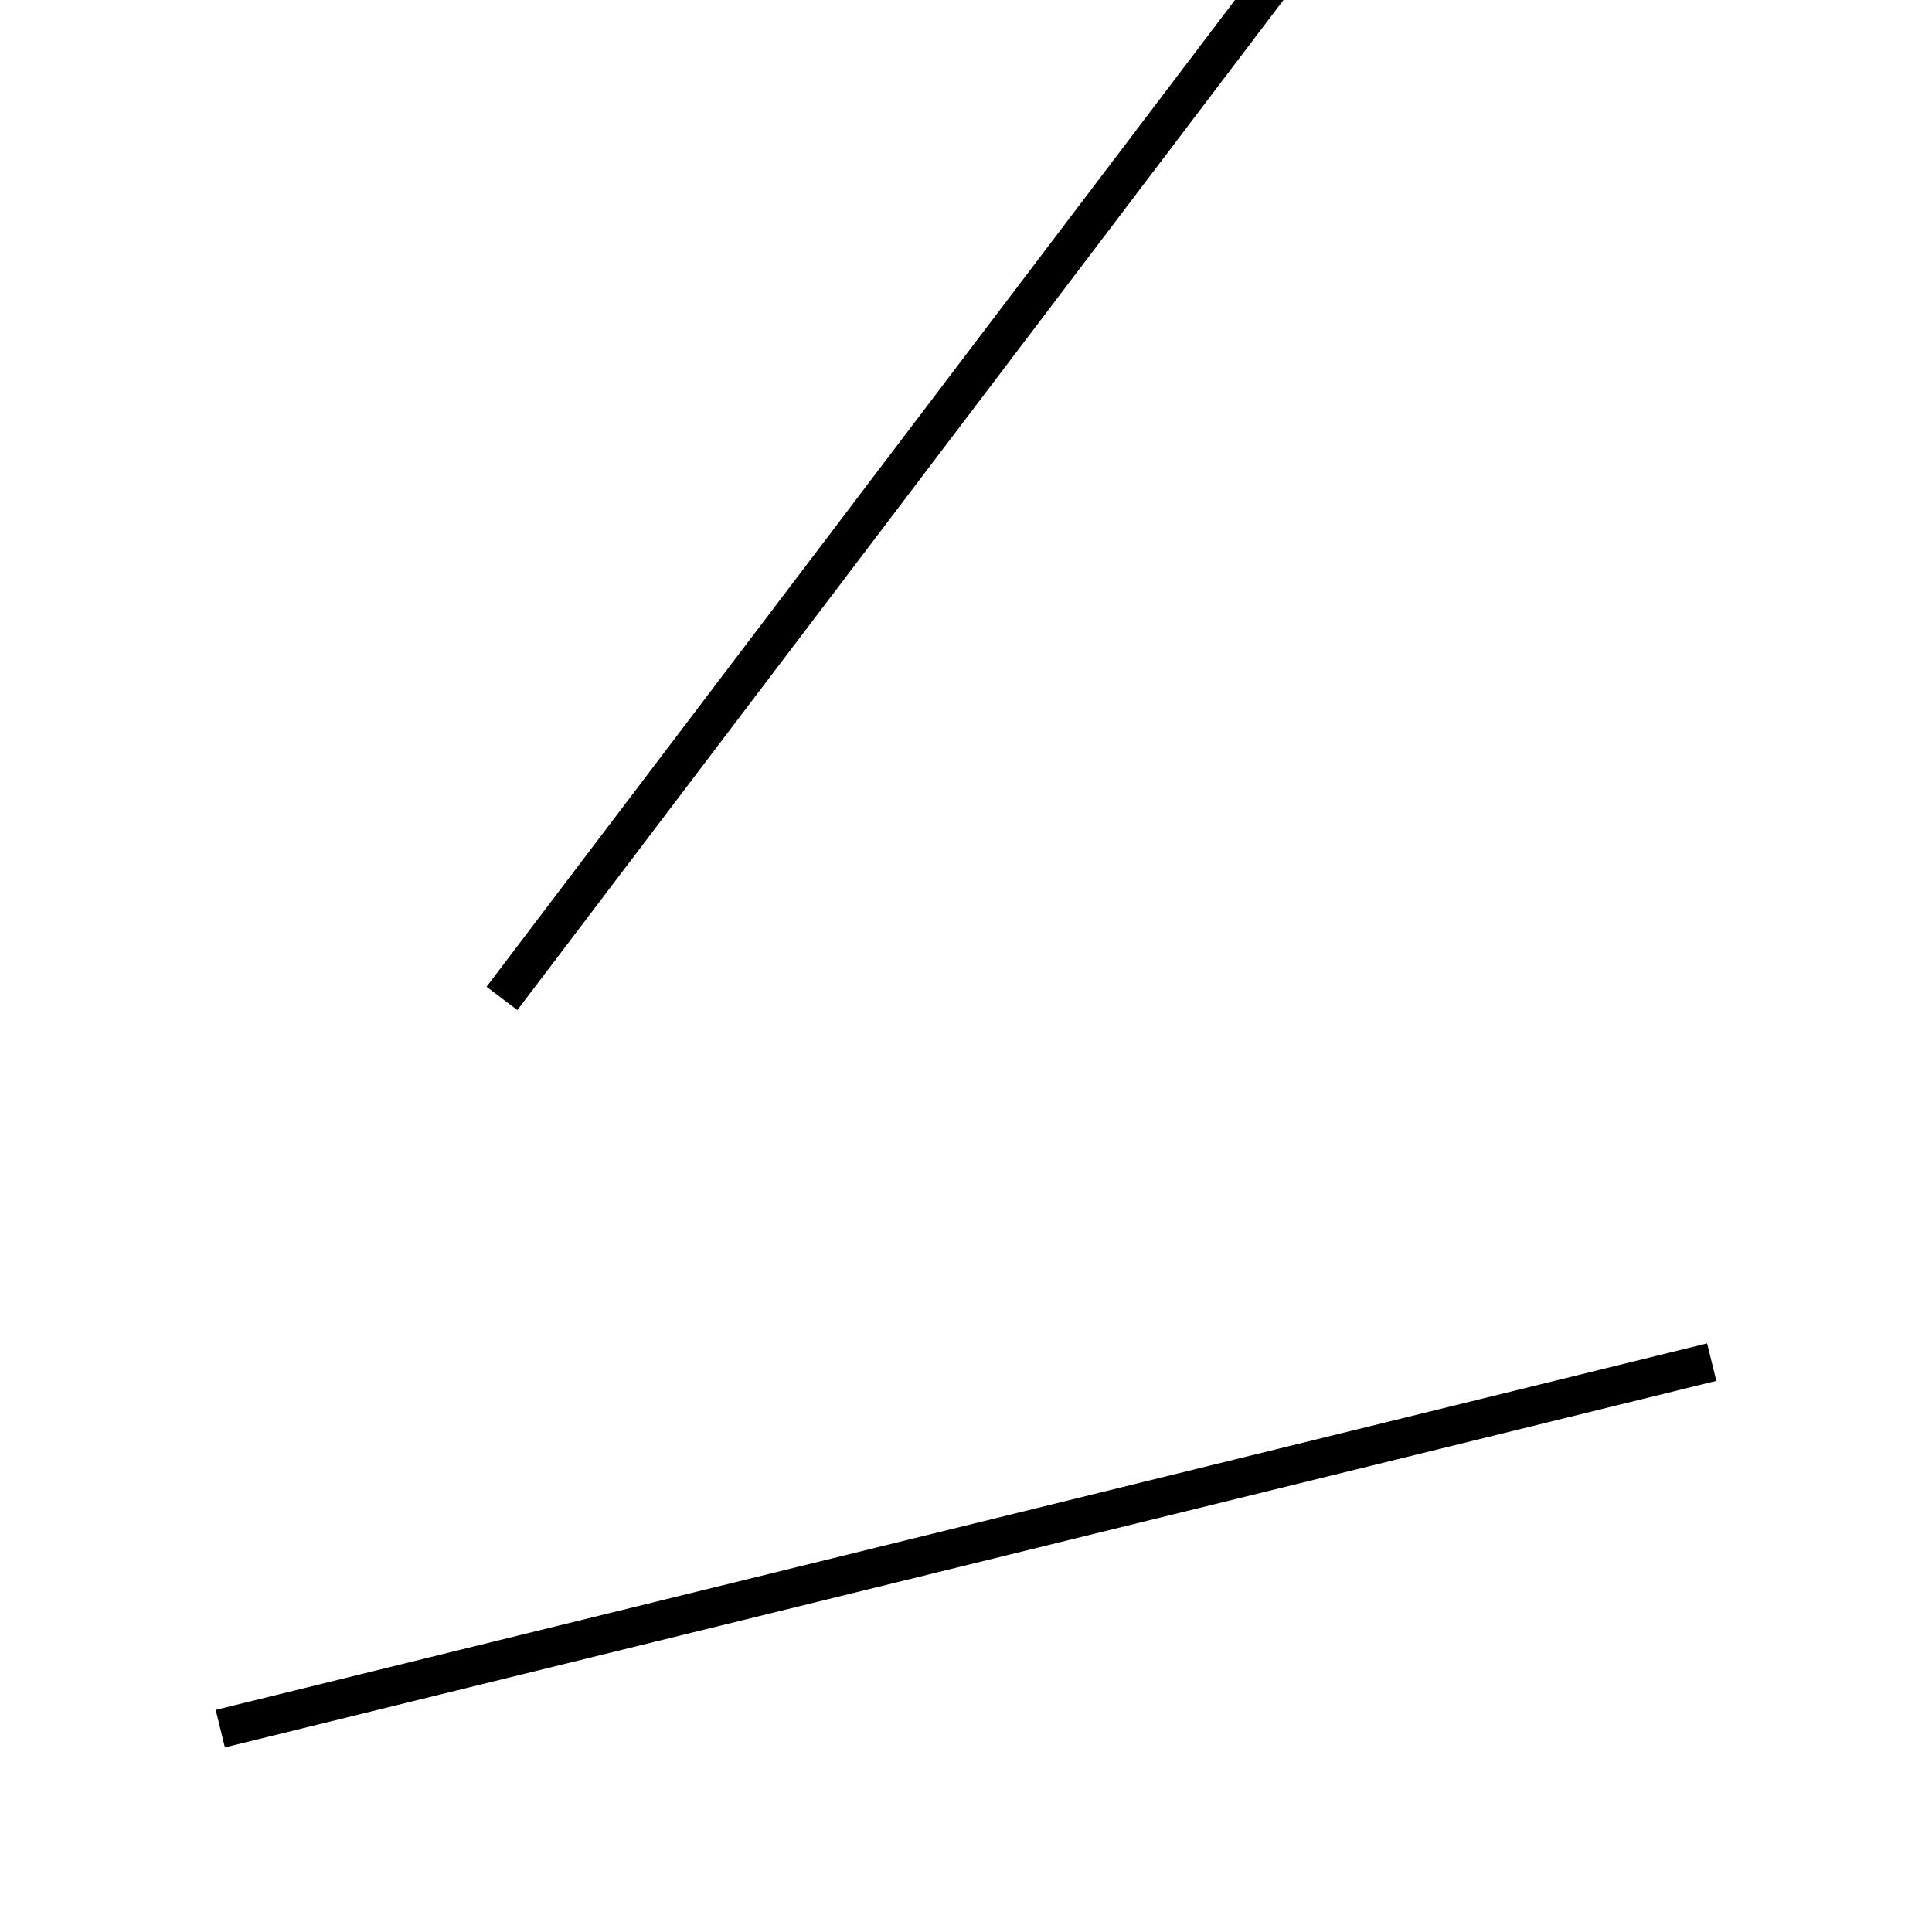
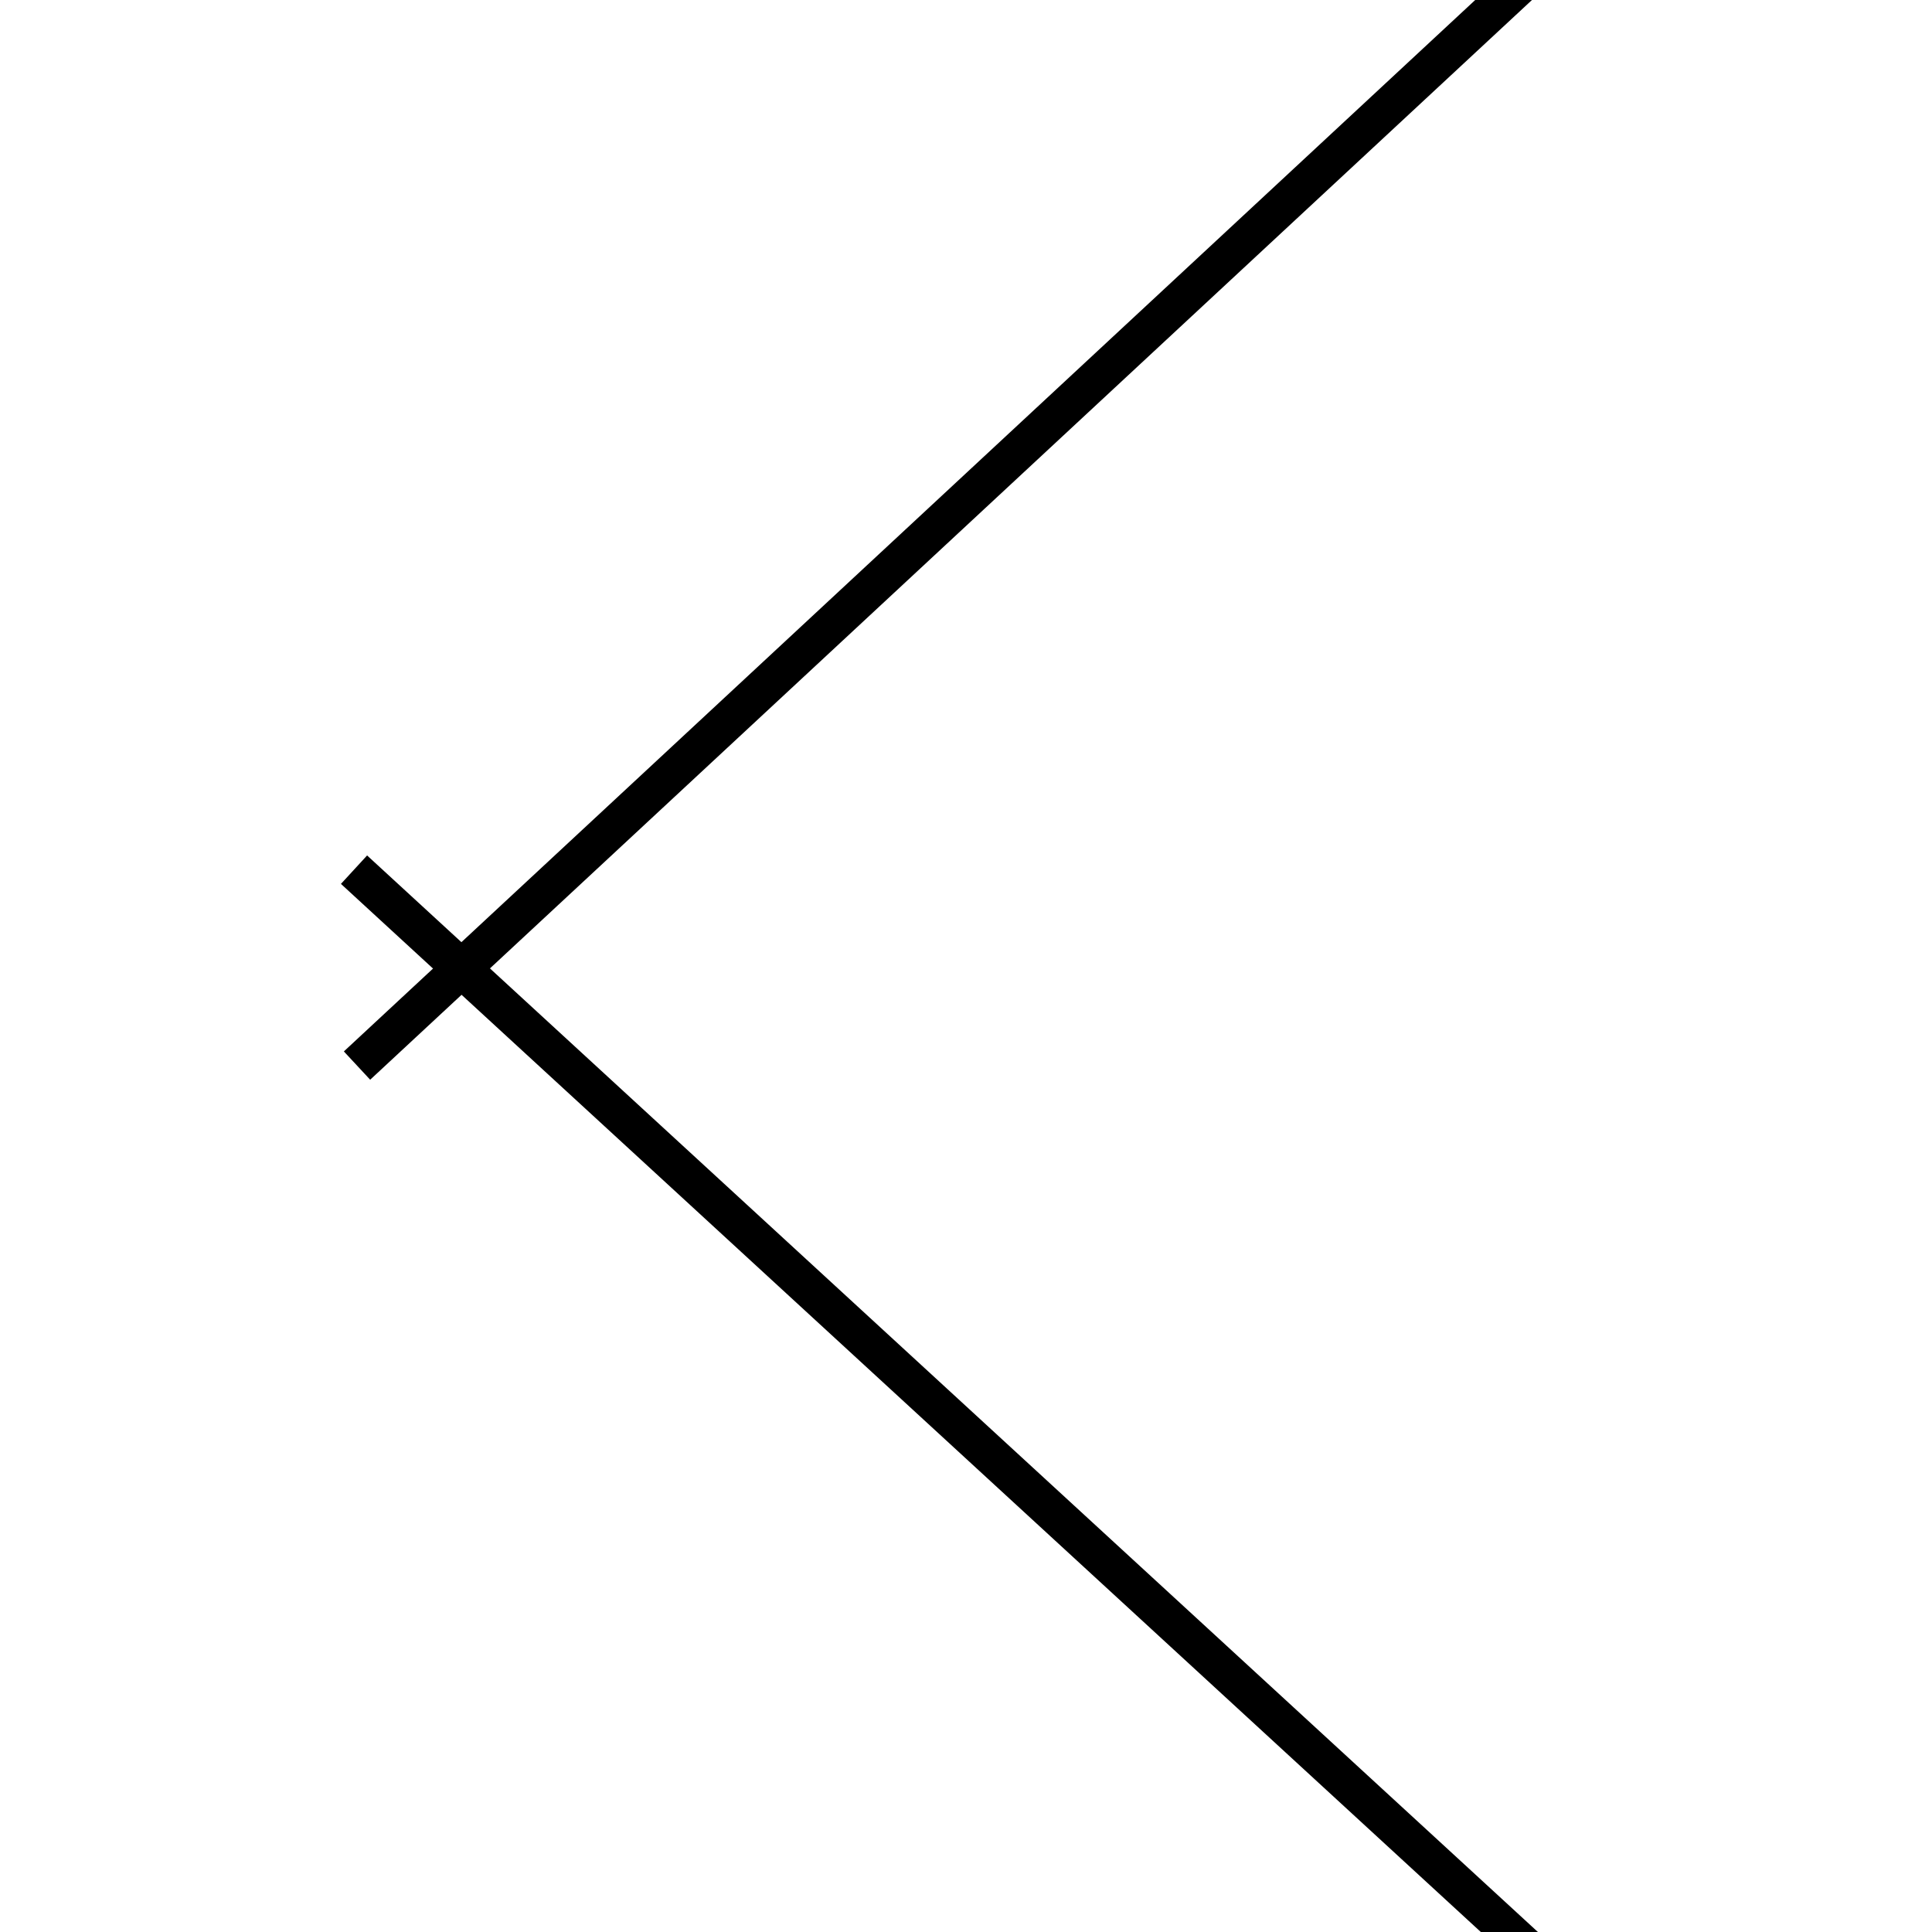
<svg xmlns="http://www.w3.org/2000/svg" height="100" width="100">
-   <line x1="88.598" y1="70.504" x2="11.402" y2="89.474" stroke-width="2" stroke="black" />
-   <line x1="74.019" y1="-11.657" x2="25.981" y2="51.678" stroke-width="2" stroke="black" />
+   <line x1="18.324" y1="45.014" x2="81.676" y2="103.266" stroke-width="2" stroke="black" />
+   <line x1="18.479" y1="55.154" x2="81.521" y2="-3.434" stroke-width="2" stroke="black" />
</svg>
